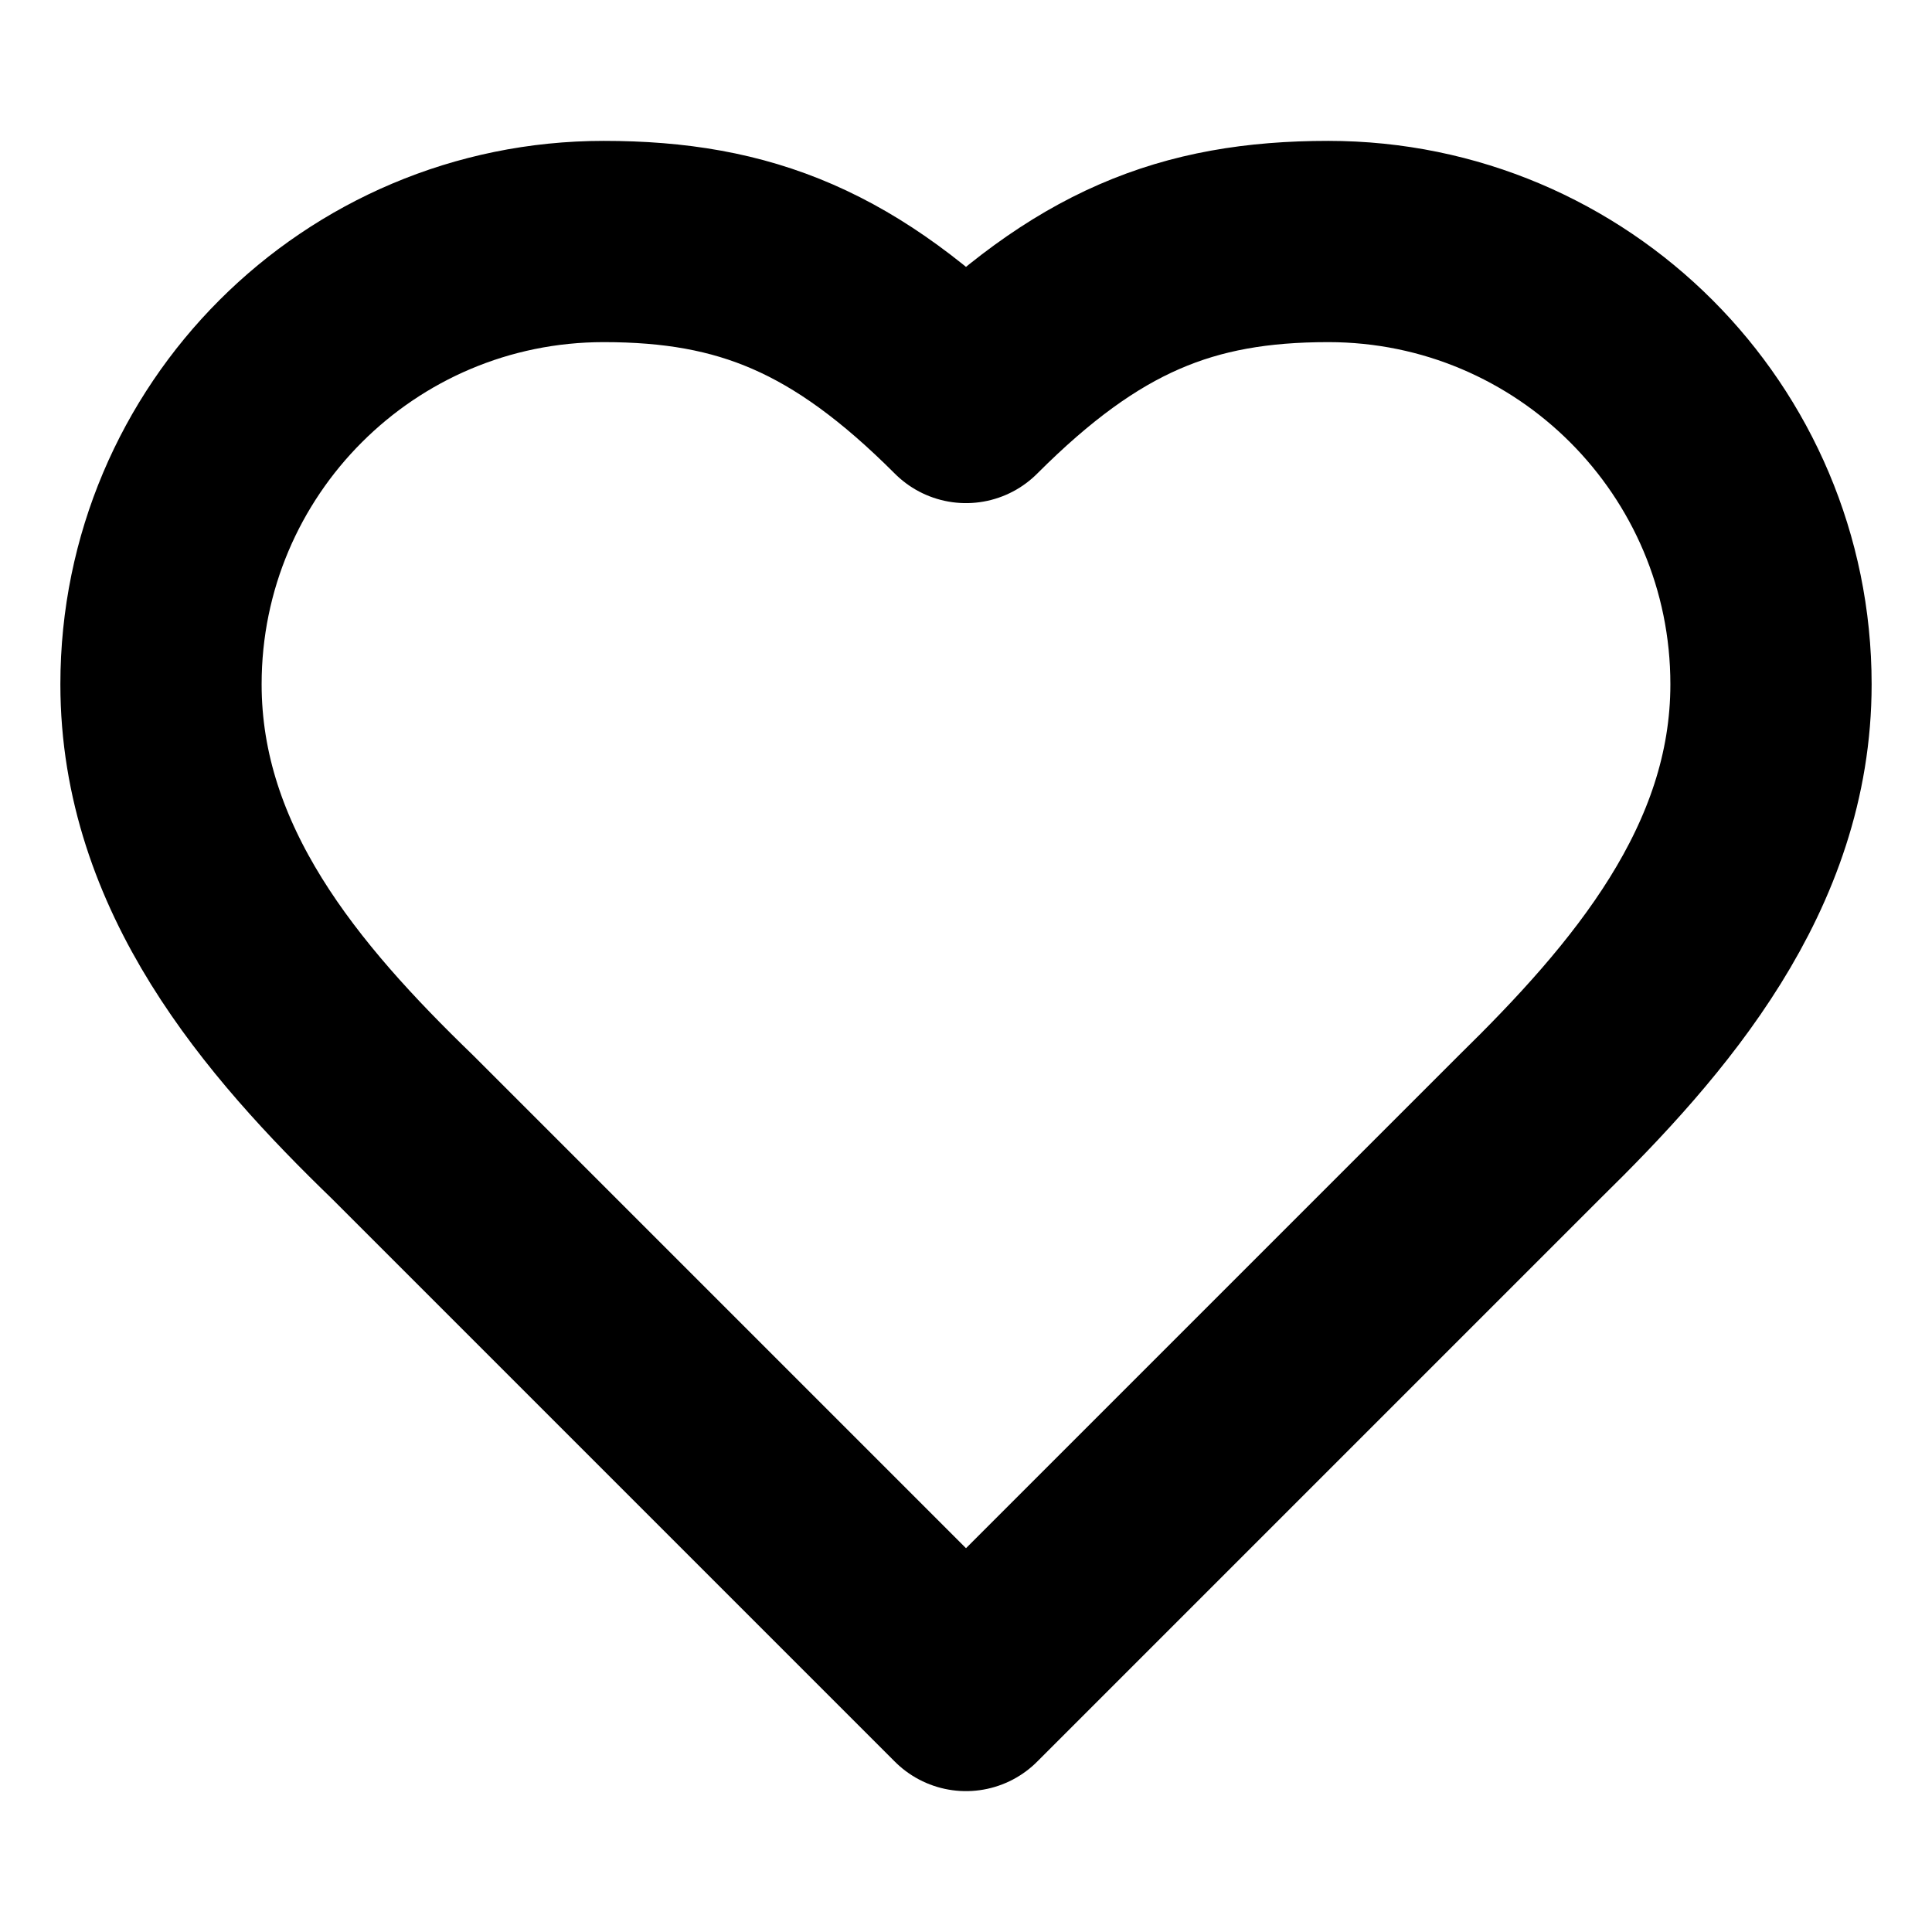
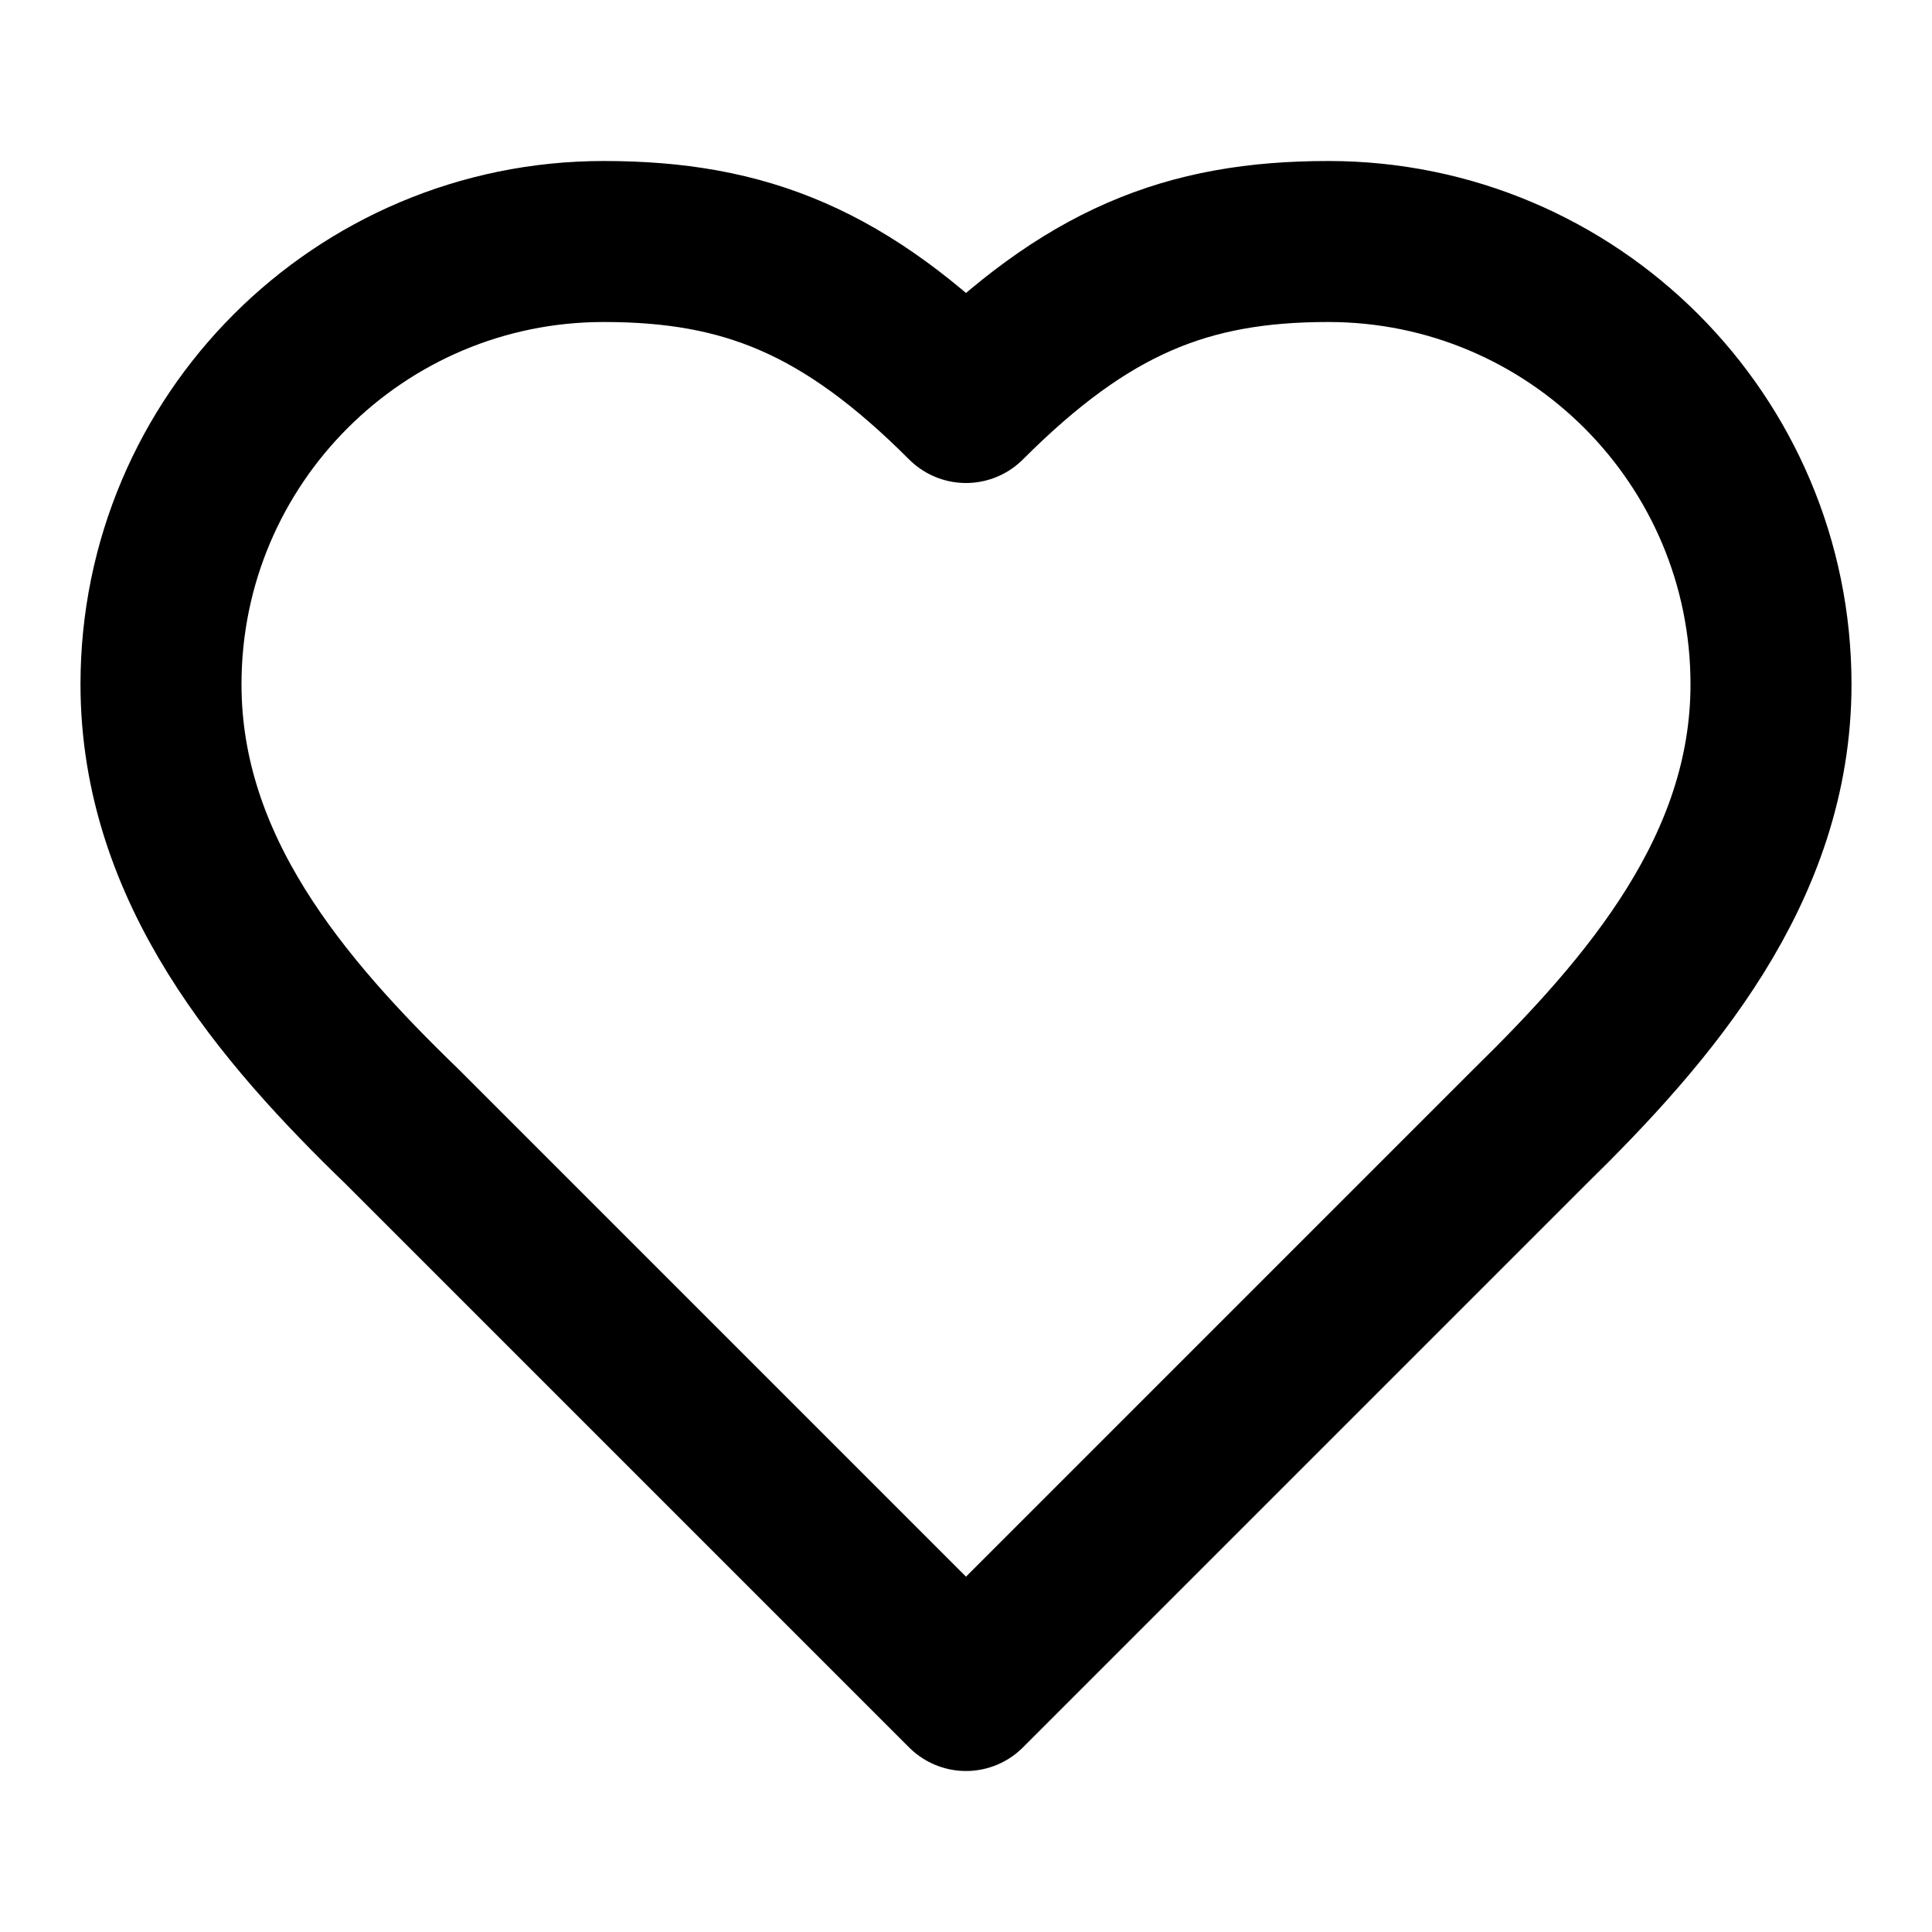
- <svg xmlns="http://www.w3.org/2000/svg" width="28" height="28" viewBox="0 0 24 24" fill="none" stroke="currentColor" stroke-width="2.5" stroke-linecap="round" stroke-linejoin="round" class="lucide lucide-heart">
+ <svg xmlns="http://www.w3.org/2000/svg" width="24" height="24" viewBox="0 0 24 24" fill="none" stroke="currentColor" stroke-width="2" stroke-linecap="round" stroke-linejoin="round" class="lucide lucide-heart-icon lucide-heart">
  <path d="M19 14c1.49-1.46 3-3.21 3-5.5A5.5 5.5 0 0 0 16.5 3c-1.76 0-3 .5-4.5 2-1.5-1.5-2.74-2-4.5-2A5.5 5.5 0 0 0 2 8.5c0 2.3 1.5 4.05 3 5.5l7 7Z" />
</svg>
